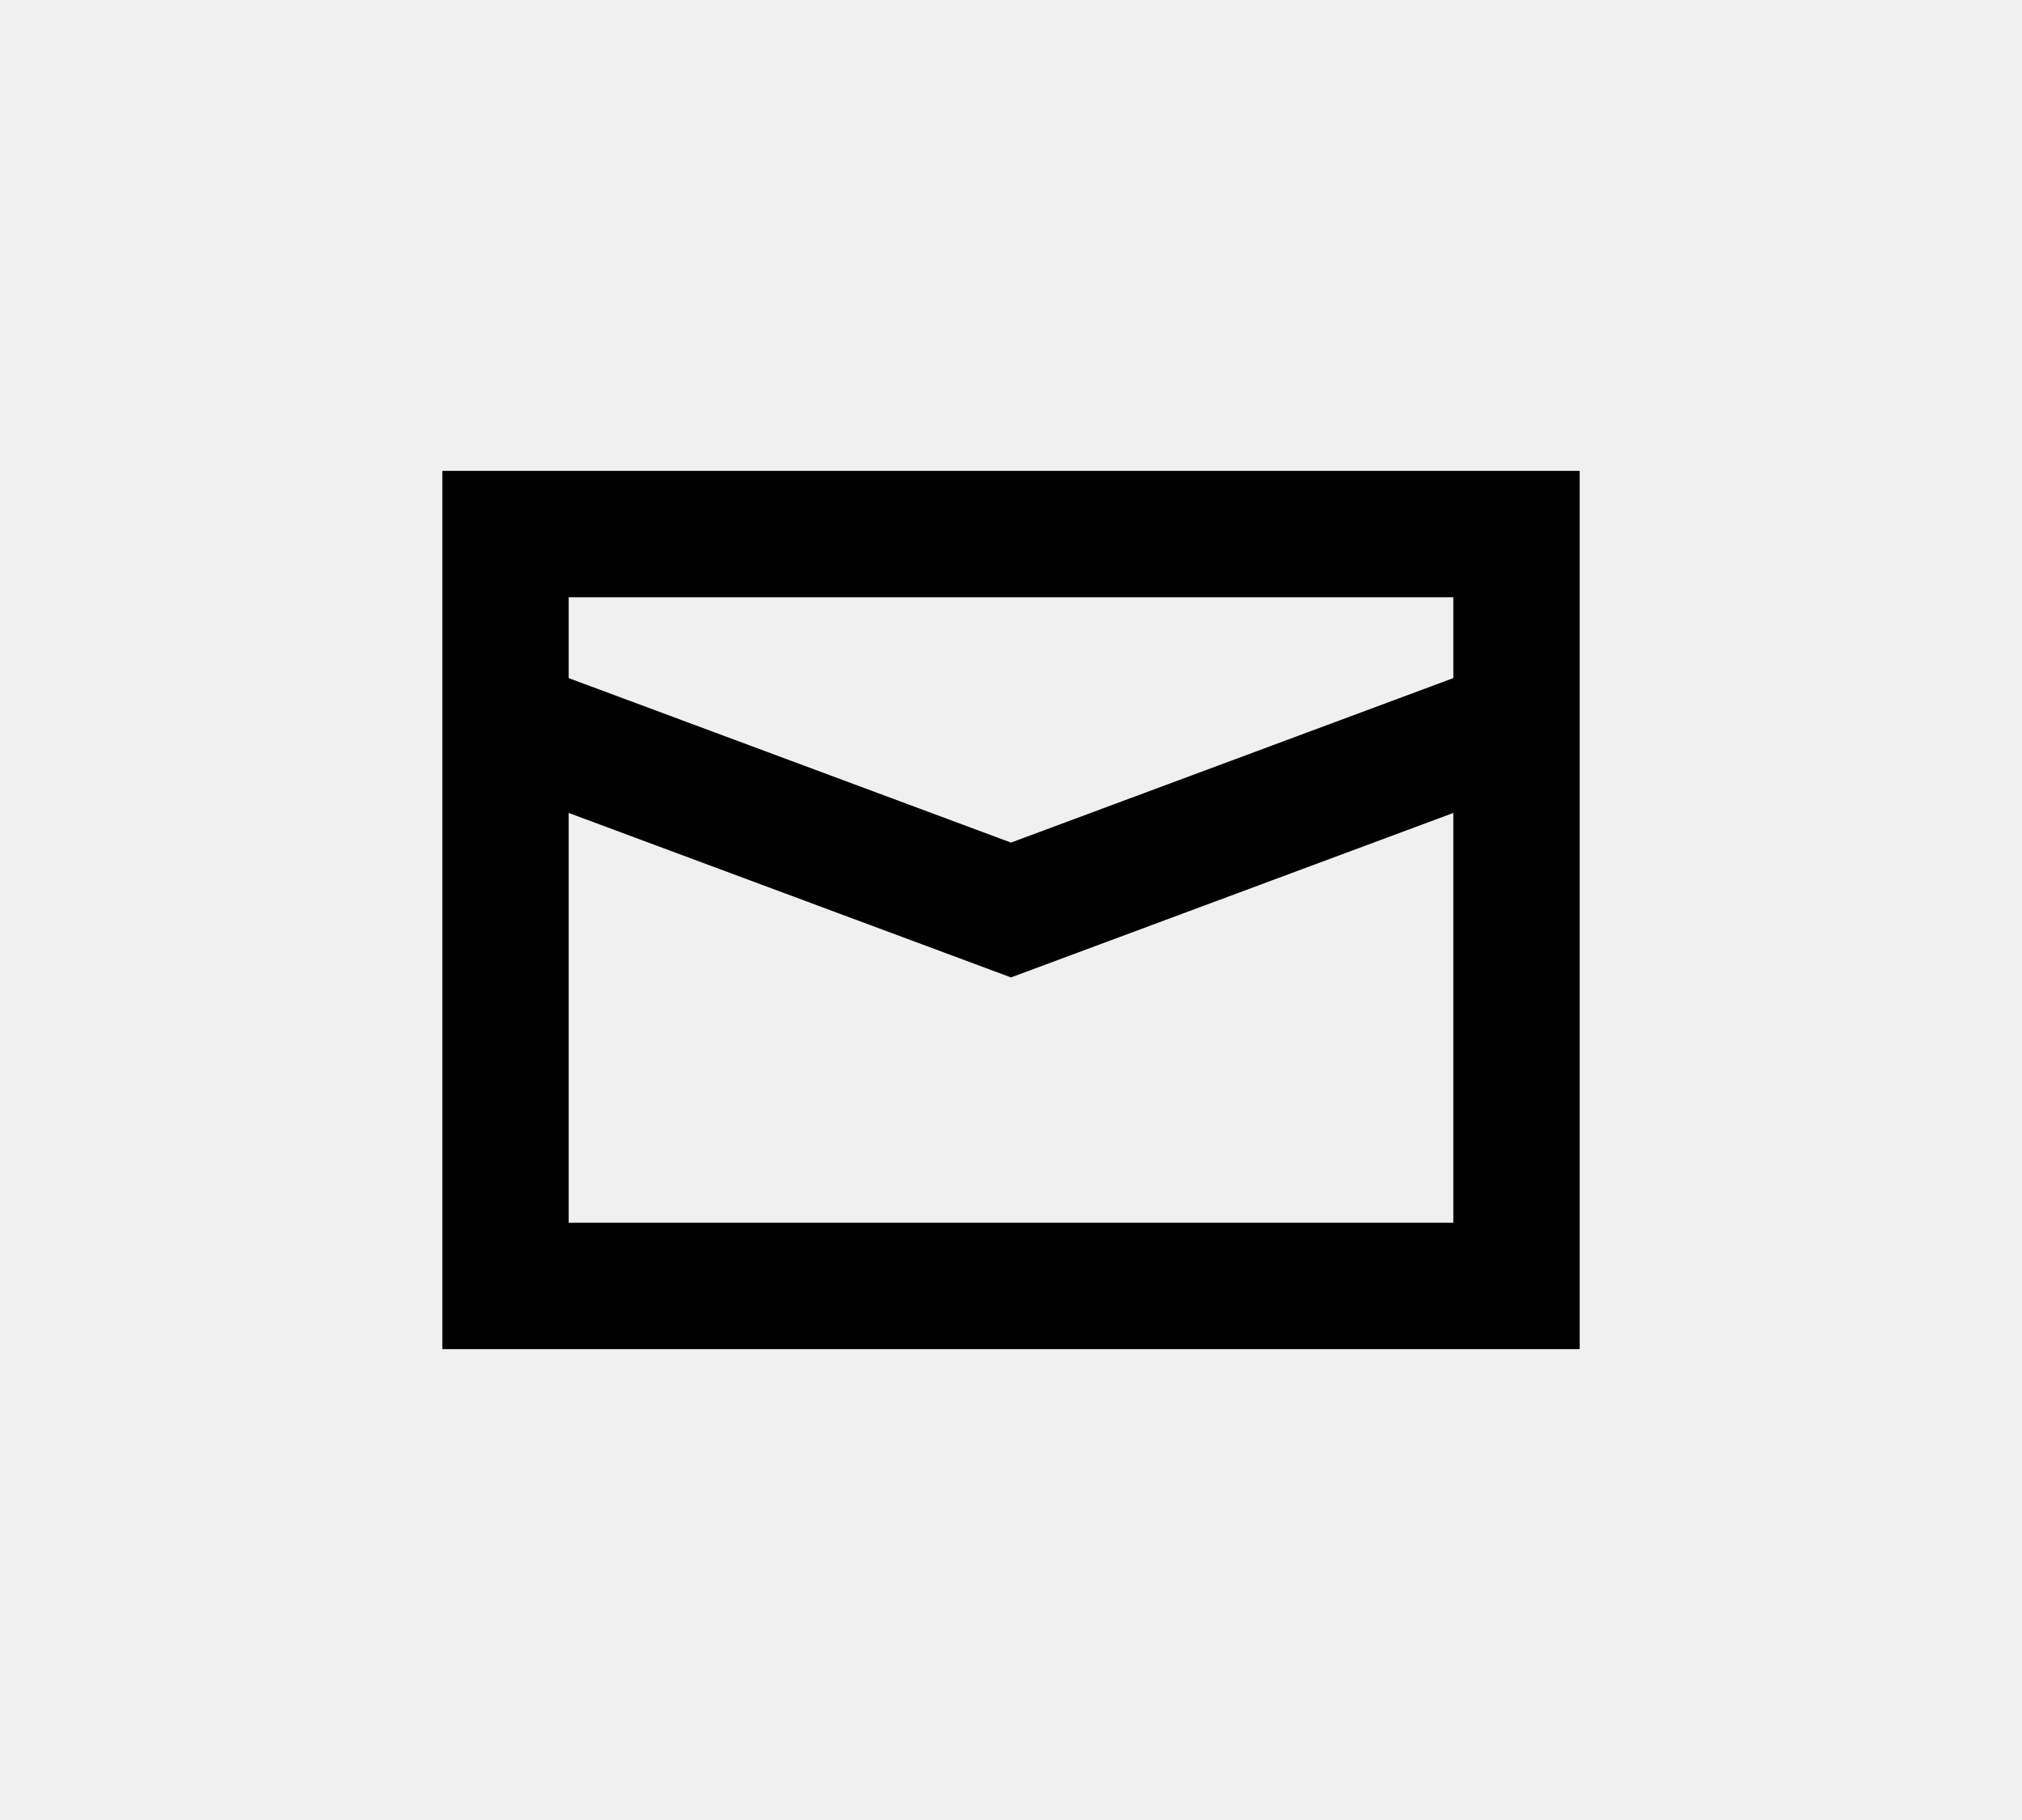
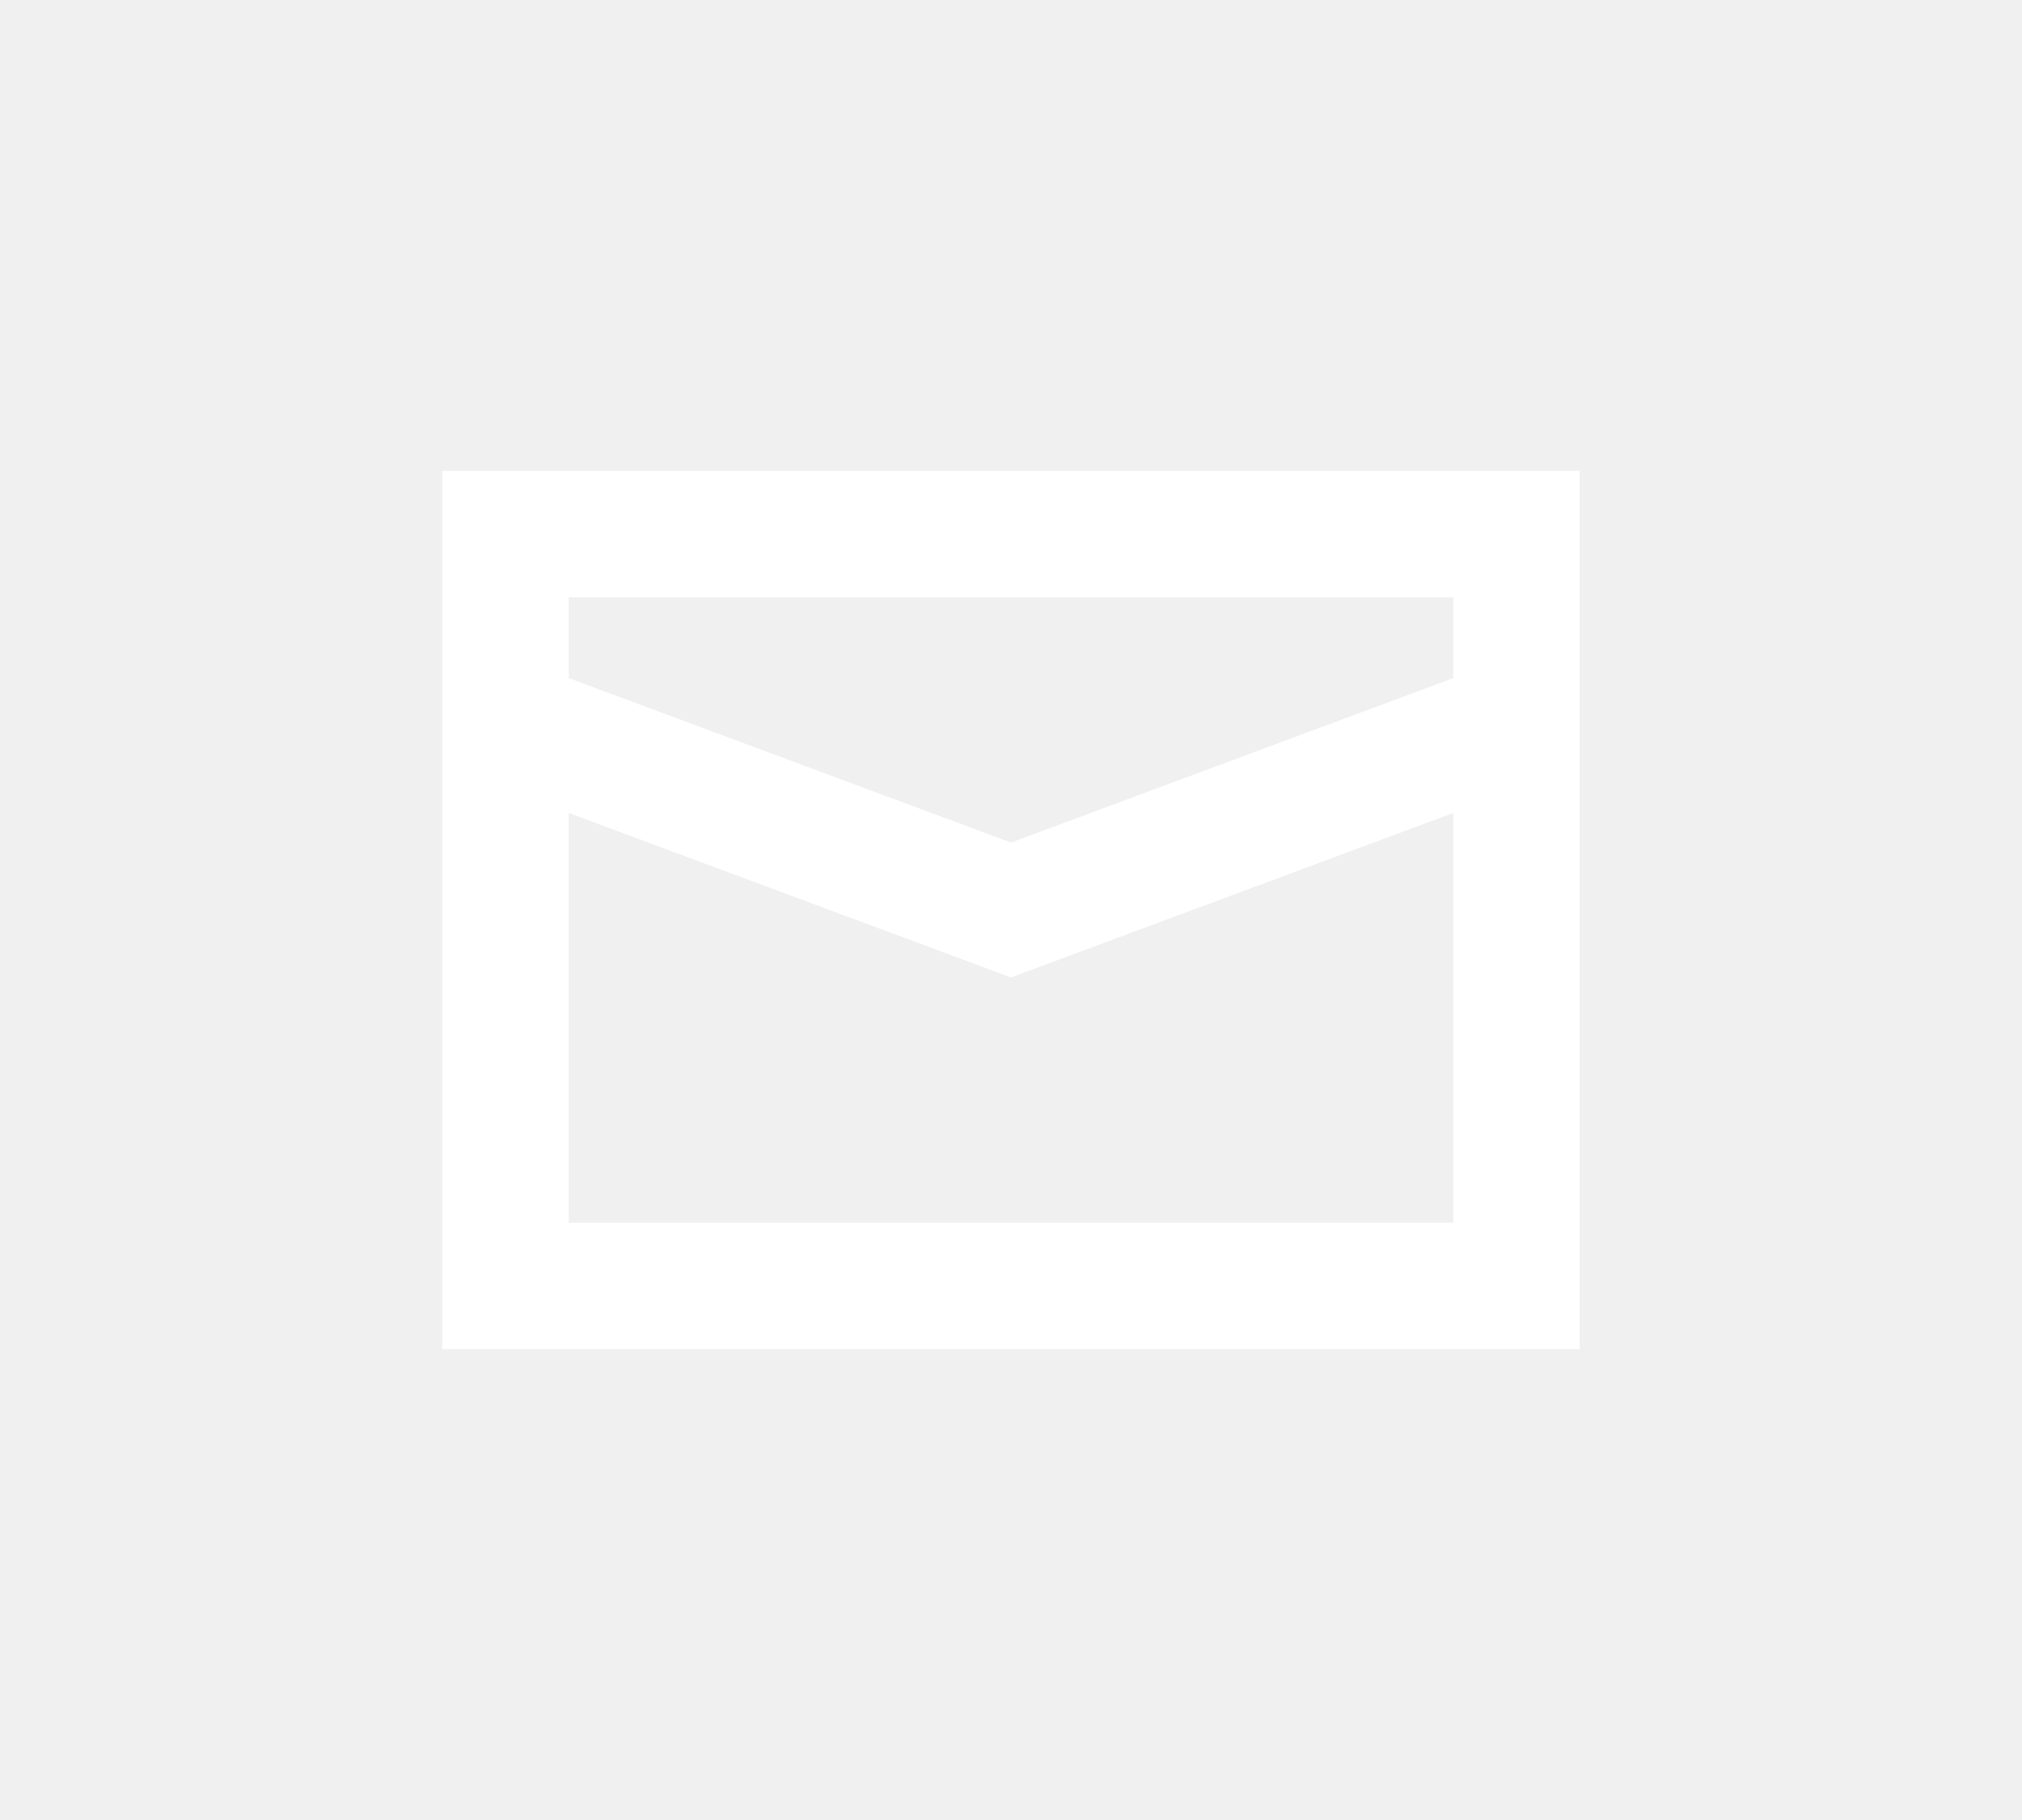
<svg xmlns="http://www.w3.org/2000/svg" version="1.1" id="Layer_1" x="0px" y="0px" width="800px" height="720px" viewBox="0 0 800 720" enable-background="new 0 0 800 720" xml:space="preserve">
-   <rect x="200" y="211.278" fill="none" stroke="#000000" stroke-width="50" width="400.001" height="297.442" />
-   <path fill="none" stroke="#000000" stroke-width="50" d="M200,285.639" />
-   <polyline fill="none" stroke="#000000" stroke-width="50" points="200,285.639 400,360 600.001,285.639 " />
+   <rect x="200" y="211.278" fill="none" stroke="#FFFFFF" stroke-width="50" width="400.001" height="297.442" />
+   <path fill="none" stroke="#FFFFFF" stroke-width="50" d="M200,285.639" />
+   <polyline fill="none" stroke="#FFFFFF" stroke-width="50" points="200,285.639 400,360 600.001,285.639 " />
</svg>
